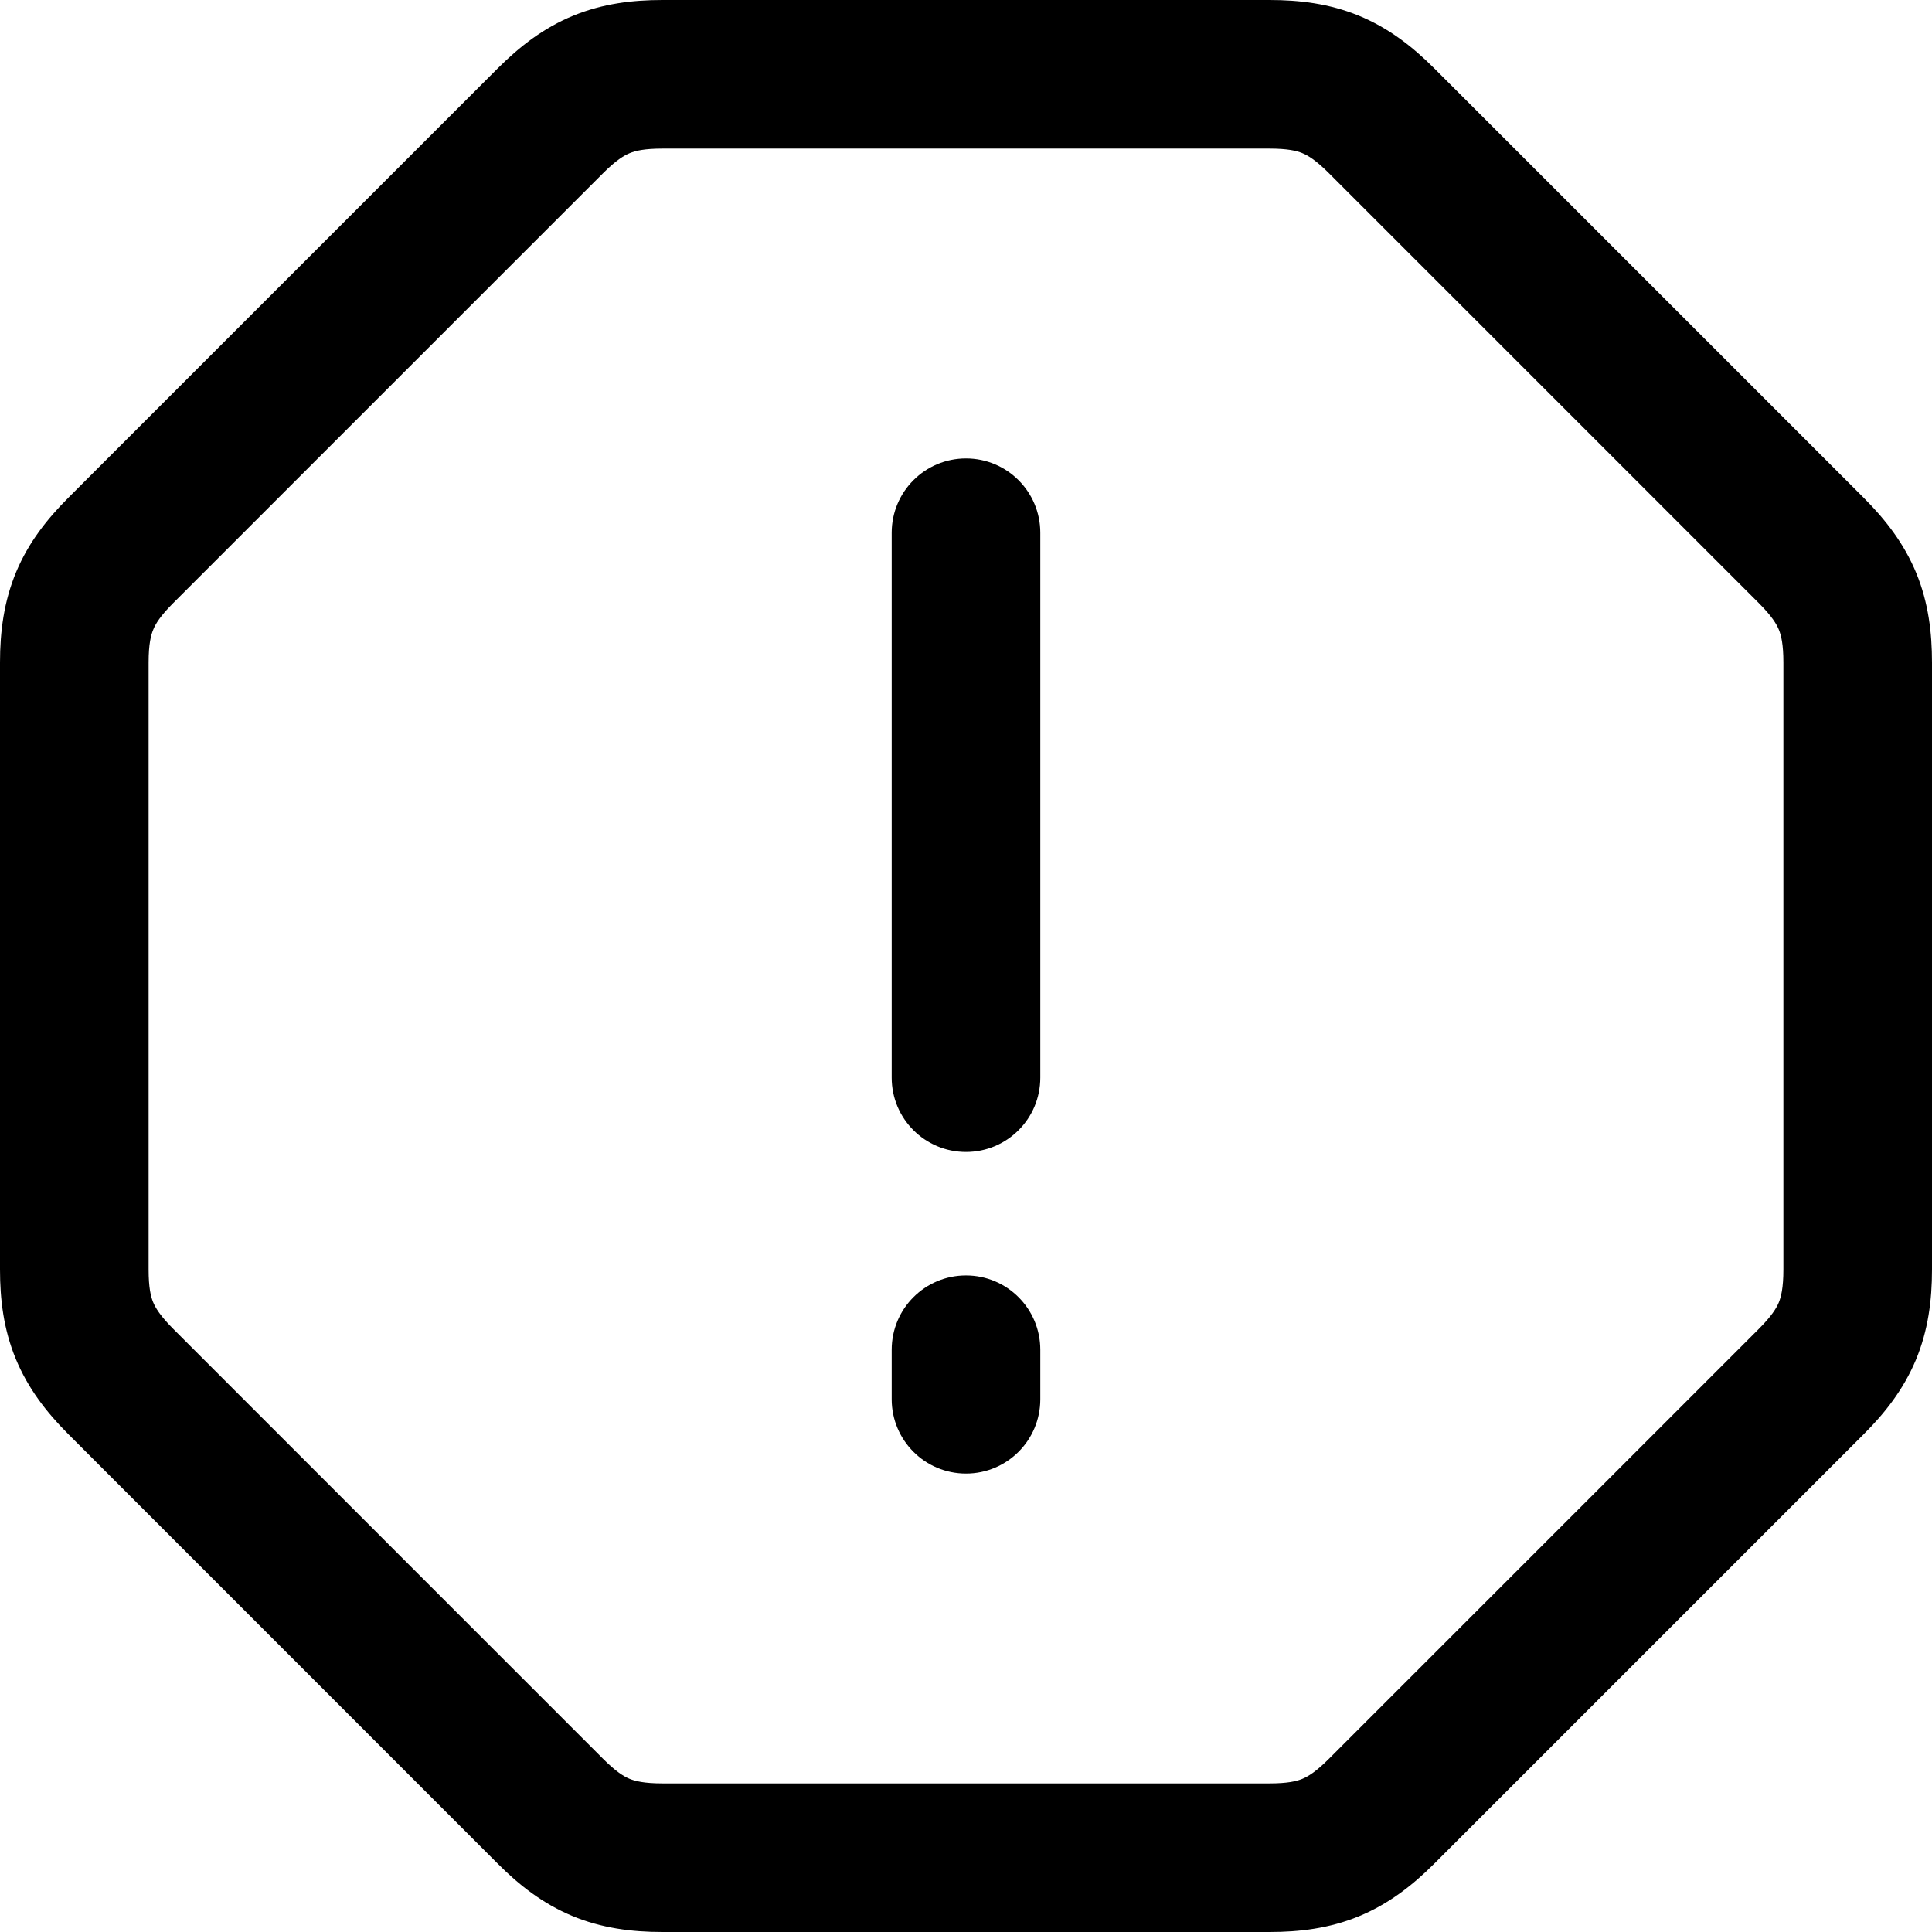
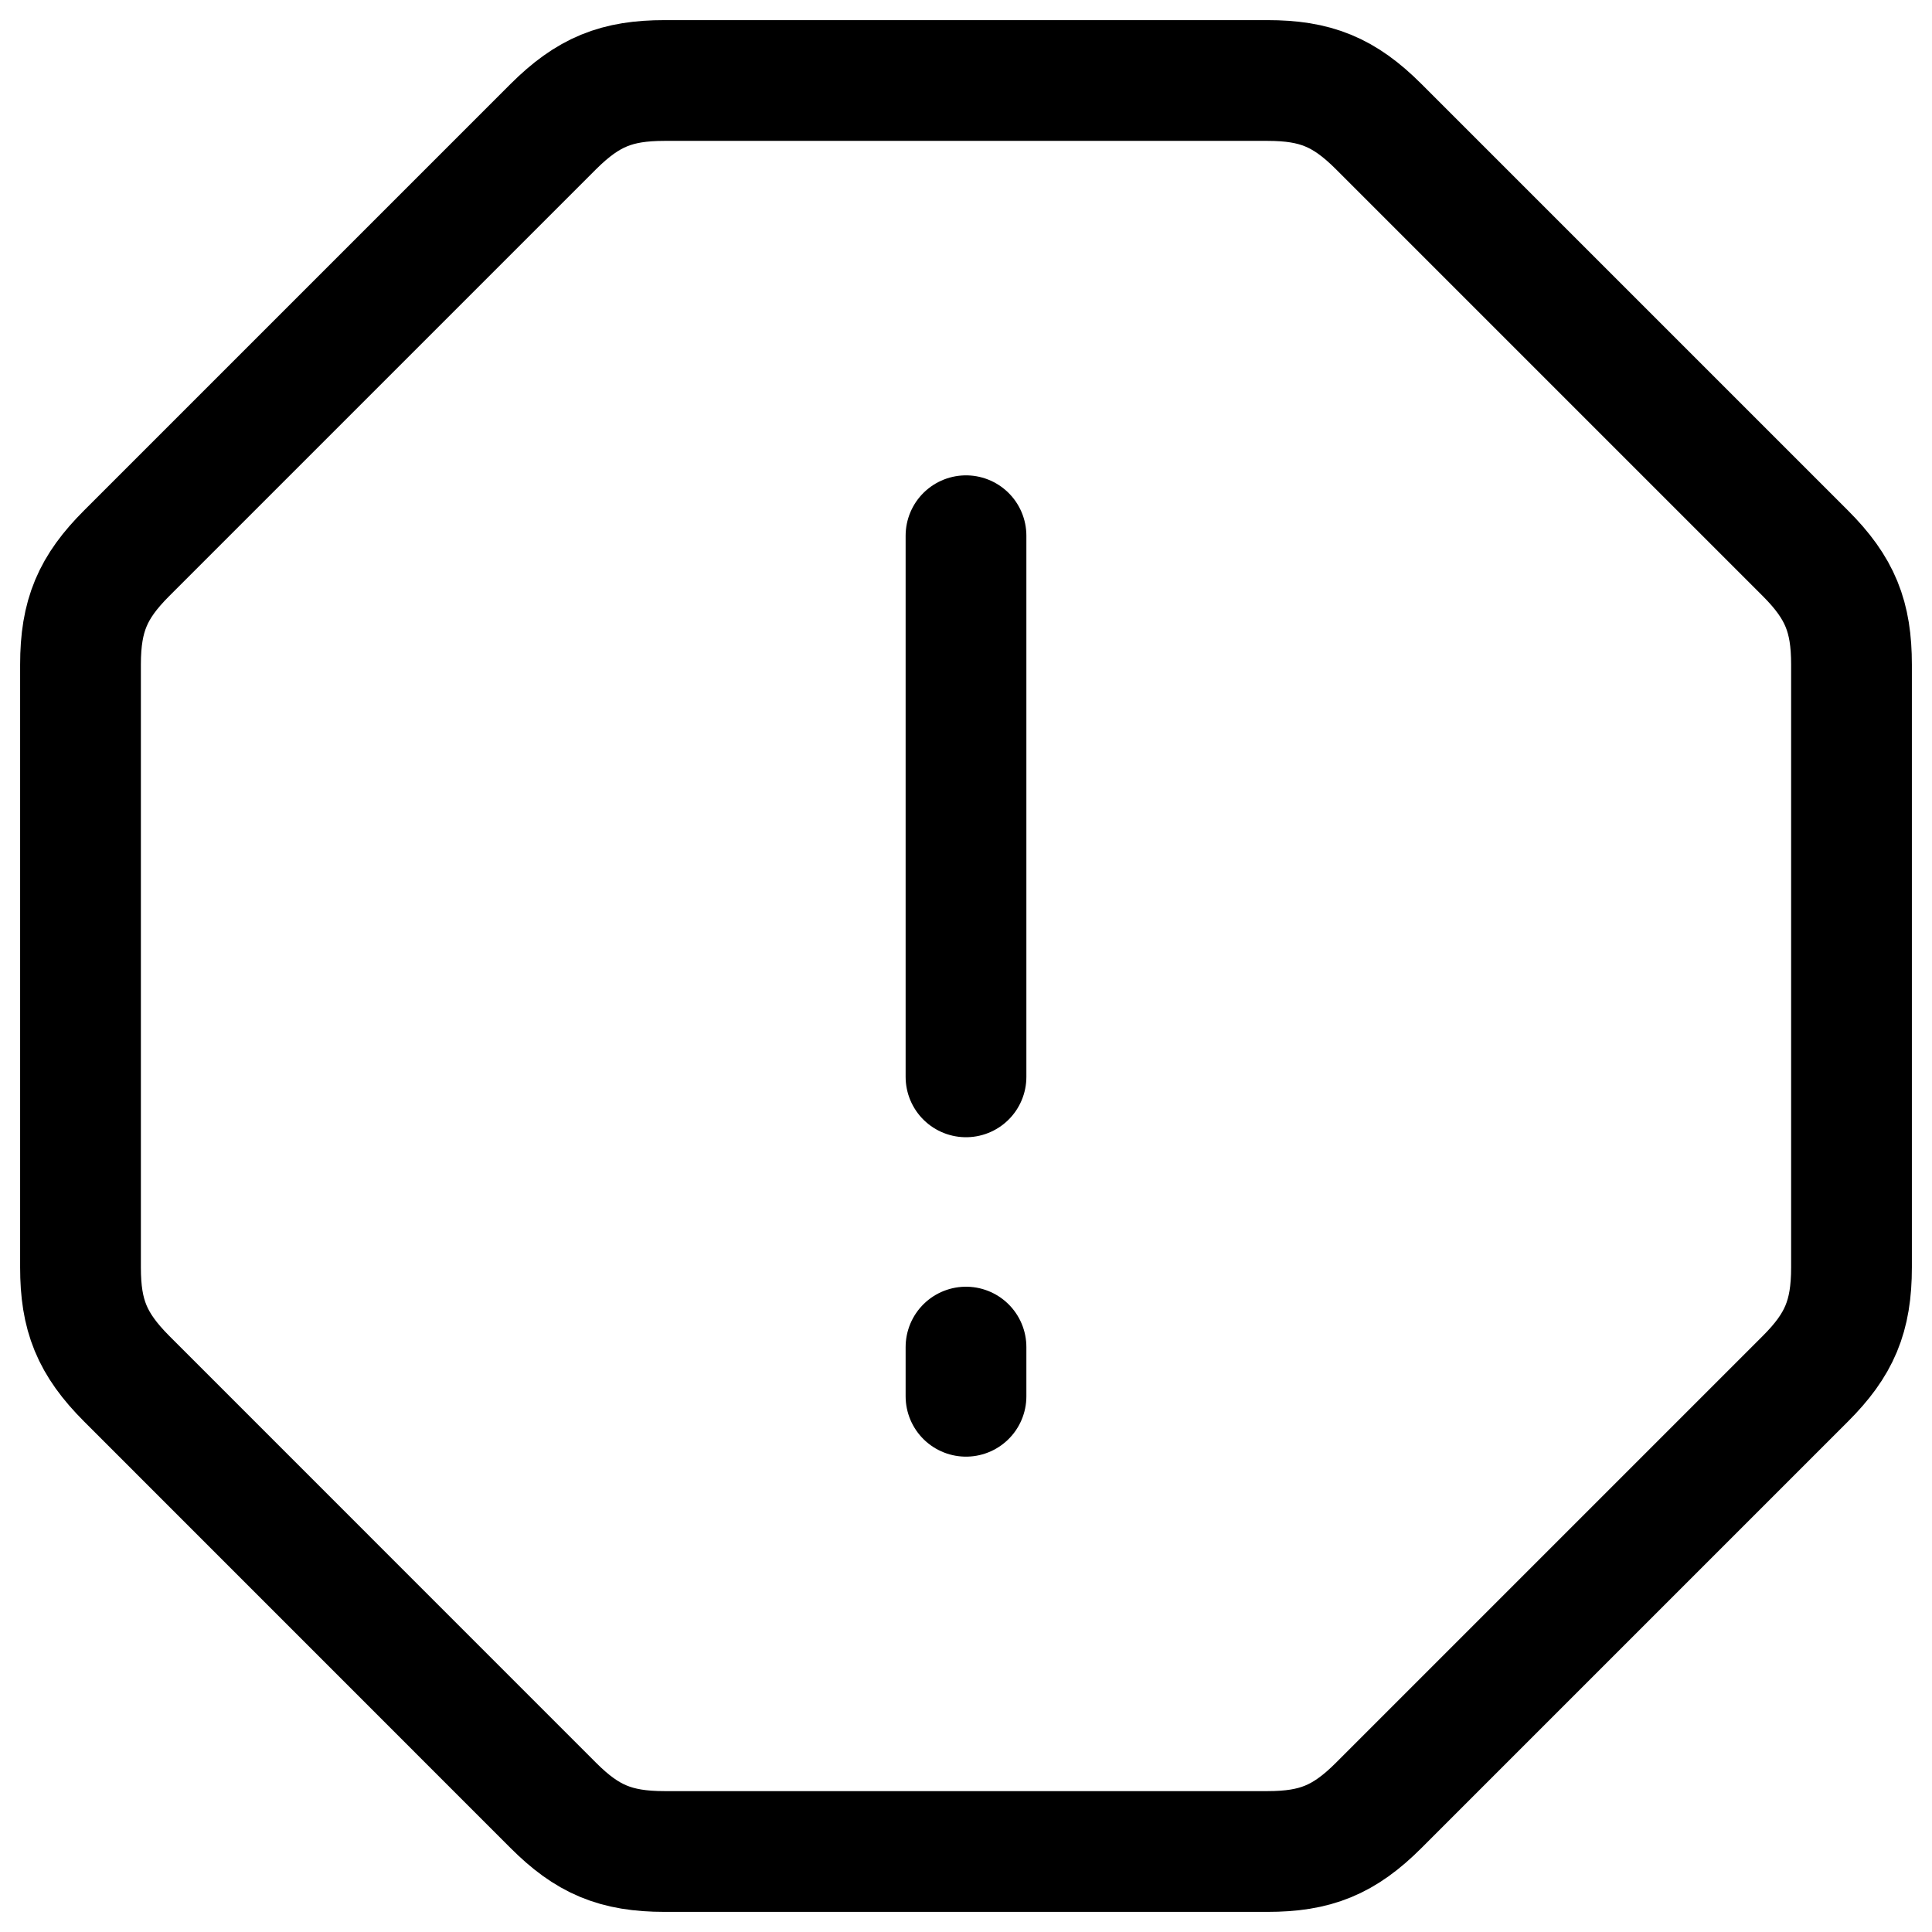
- <svg xmlns="http://www.w3.org/2000/svg" width="24" height="24" viewBox="0 0 24 24">
-   <path fill-rule="evenodd" clip-rule="evenodd" d="M7.489 2.154C7.489 2.154 7.489 2.154 7.489 2.154L2.153 7.49C1.993 7.65 1.934 7.747 1.905 7.818C1.875 7.888 1.846 8 1.846 8.23V15.77C1.846 15.996 1.873 16.105 1.902 16.176C1.931 16.246 1.99 16.346 2.154 16.51L7.49 21.847C7.49 21.847 7.49 21.847 7.49 21.847C7.65 22.007 7.747 22.066 7.818 22.096C7.888 22.125 8 22.154 8.23 22.154H15.77C15.996 22.154 16.106 22.127 16.177 22.098C16.248 22.069 16.347 22.01 16.51 21.847L21.847 16.51C22.007 16.35 22.066 16.253 22.096 16.182C22.125 16.112 22.154 16 22.154 15.77V8.23C22.154 8.004 22.127 7.894 22.098 7.823C22.069 7.752 22.01 7.653 21.847 7.49L16.51 2.153C16.347 1.99 16.248 1.931 16.177 1.902C16.106 1.873 15.996 1.846 15.77 1.846H8.23C8.004 1.846 7.894 1.873 7.824 1.902C7.753 1.931 7.653 1.99 7.489 2.154ZM7.123 0.194C7.49 0.044 7.858 0 8.23 0H15.77C16.142 0 16.511 0.044 16.878 0.194C17.245 0.345 17.543 0.575 17.816 0.848L23.152 6.184C23.425 6.457 23.655 6.755 23.806 7.122C23.956 7.489 24 7.859 24 8.23V15.77C24 16.155 23.952 16.528 23.799 16.895C23.645 17.261 23.416 17.553 23.152 17.816L17.816 23.152C17.543 23.425 17.245 23.655 16.878 23.806C16.511 23.956 16.142 24 15.77 24H8.23C7.845 24 7.472 23.952 7.105 23.799C6.739 23.645 6.447 23.416 6.184 23.152L0.849 17.816C0.849 17.816 0.849 17.816 0.849 17.816C0.576 17.543 0.346 17.245 0.195 16.878C0.044 16.511 0 16.142 0 15.77V8.23C0 7.845 0.048 7.472 0.201 7.105C0.354 6.739 0.585 6.447 0.848 6.184L6.185 0.847C6.458 0.575 6.755 0.345 7.123 0.194ZM12 5.695C12.51 5.695 12.923 6.108 12.923 6.618V13.387C12.923 13.897 12.51 14.31 12 14.31C11.49 14.31 11.077 13.897 11.077 13.387V6.618C11.077 6.108 11.49 5.695 12 5.695ZM12 15.844C12.51 15.844 12.923 16.257 12.923 16.767V17.382C12.923 17.892 12.51 18.305 12 18.305C11.49 18.305 11.077 17.892 11.077 17.382V16.767C11.077 16.257 11.49 15.844 12 15.844Z" fill="currentColor" />
+ <svg xmlns="http://www.w3.org/2000/svg" width="24" height="24" viewBox="0 0 24 24" fill="none">
+   <path d="M12 6.655V13.377M12 17.345V16.734M6.873 1.573C7.307 1.141 7.662 1 8.256 1H15.744C16.338 1 16.695 1.141 17.127 1.573L22.427 6.873C22.859 7.305 23 7.662 23 8.256V15.744C23 16.355 22.847 16.707 22.427 17.127L17.127 22.427C16.695 22.859 16.338 23 15.744 23H8.256C7.645 23 7.293 22.847 6.873 22.427L1.574 17.127C1.141 16.693 1 16.338 1 15.744V8.256C1 7.645 1.153 7.293 1.573 6.873L6.873 1.573Z" stroke="currentColor" stroke-width="1.5" stroke-linecap="round" stroke-linejoin="round" />
</svg>
